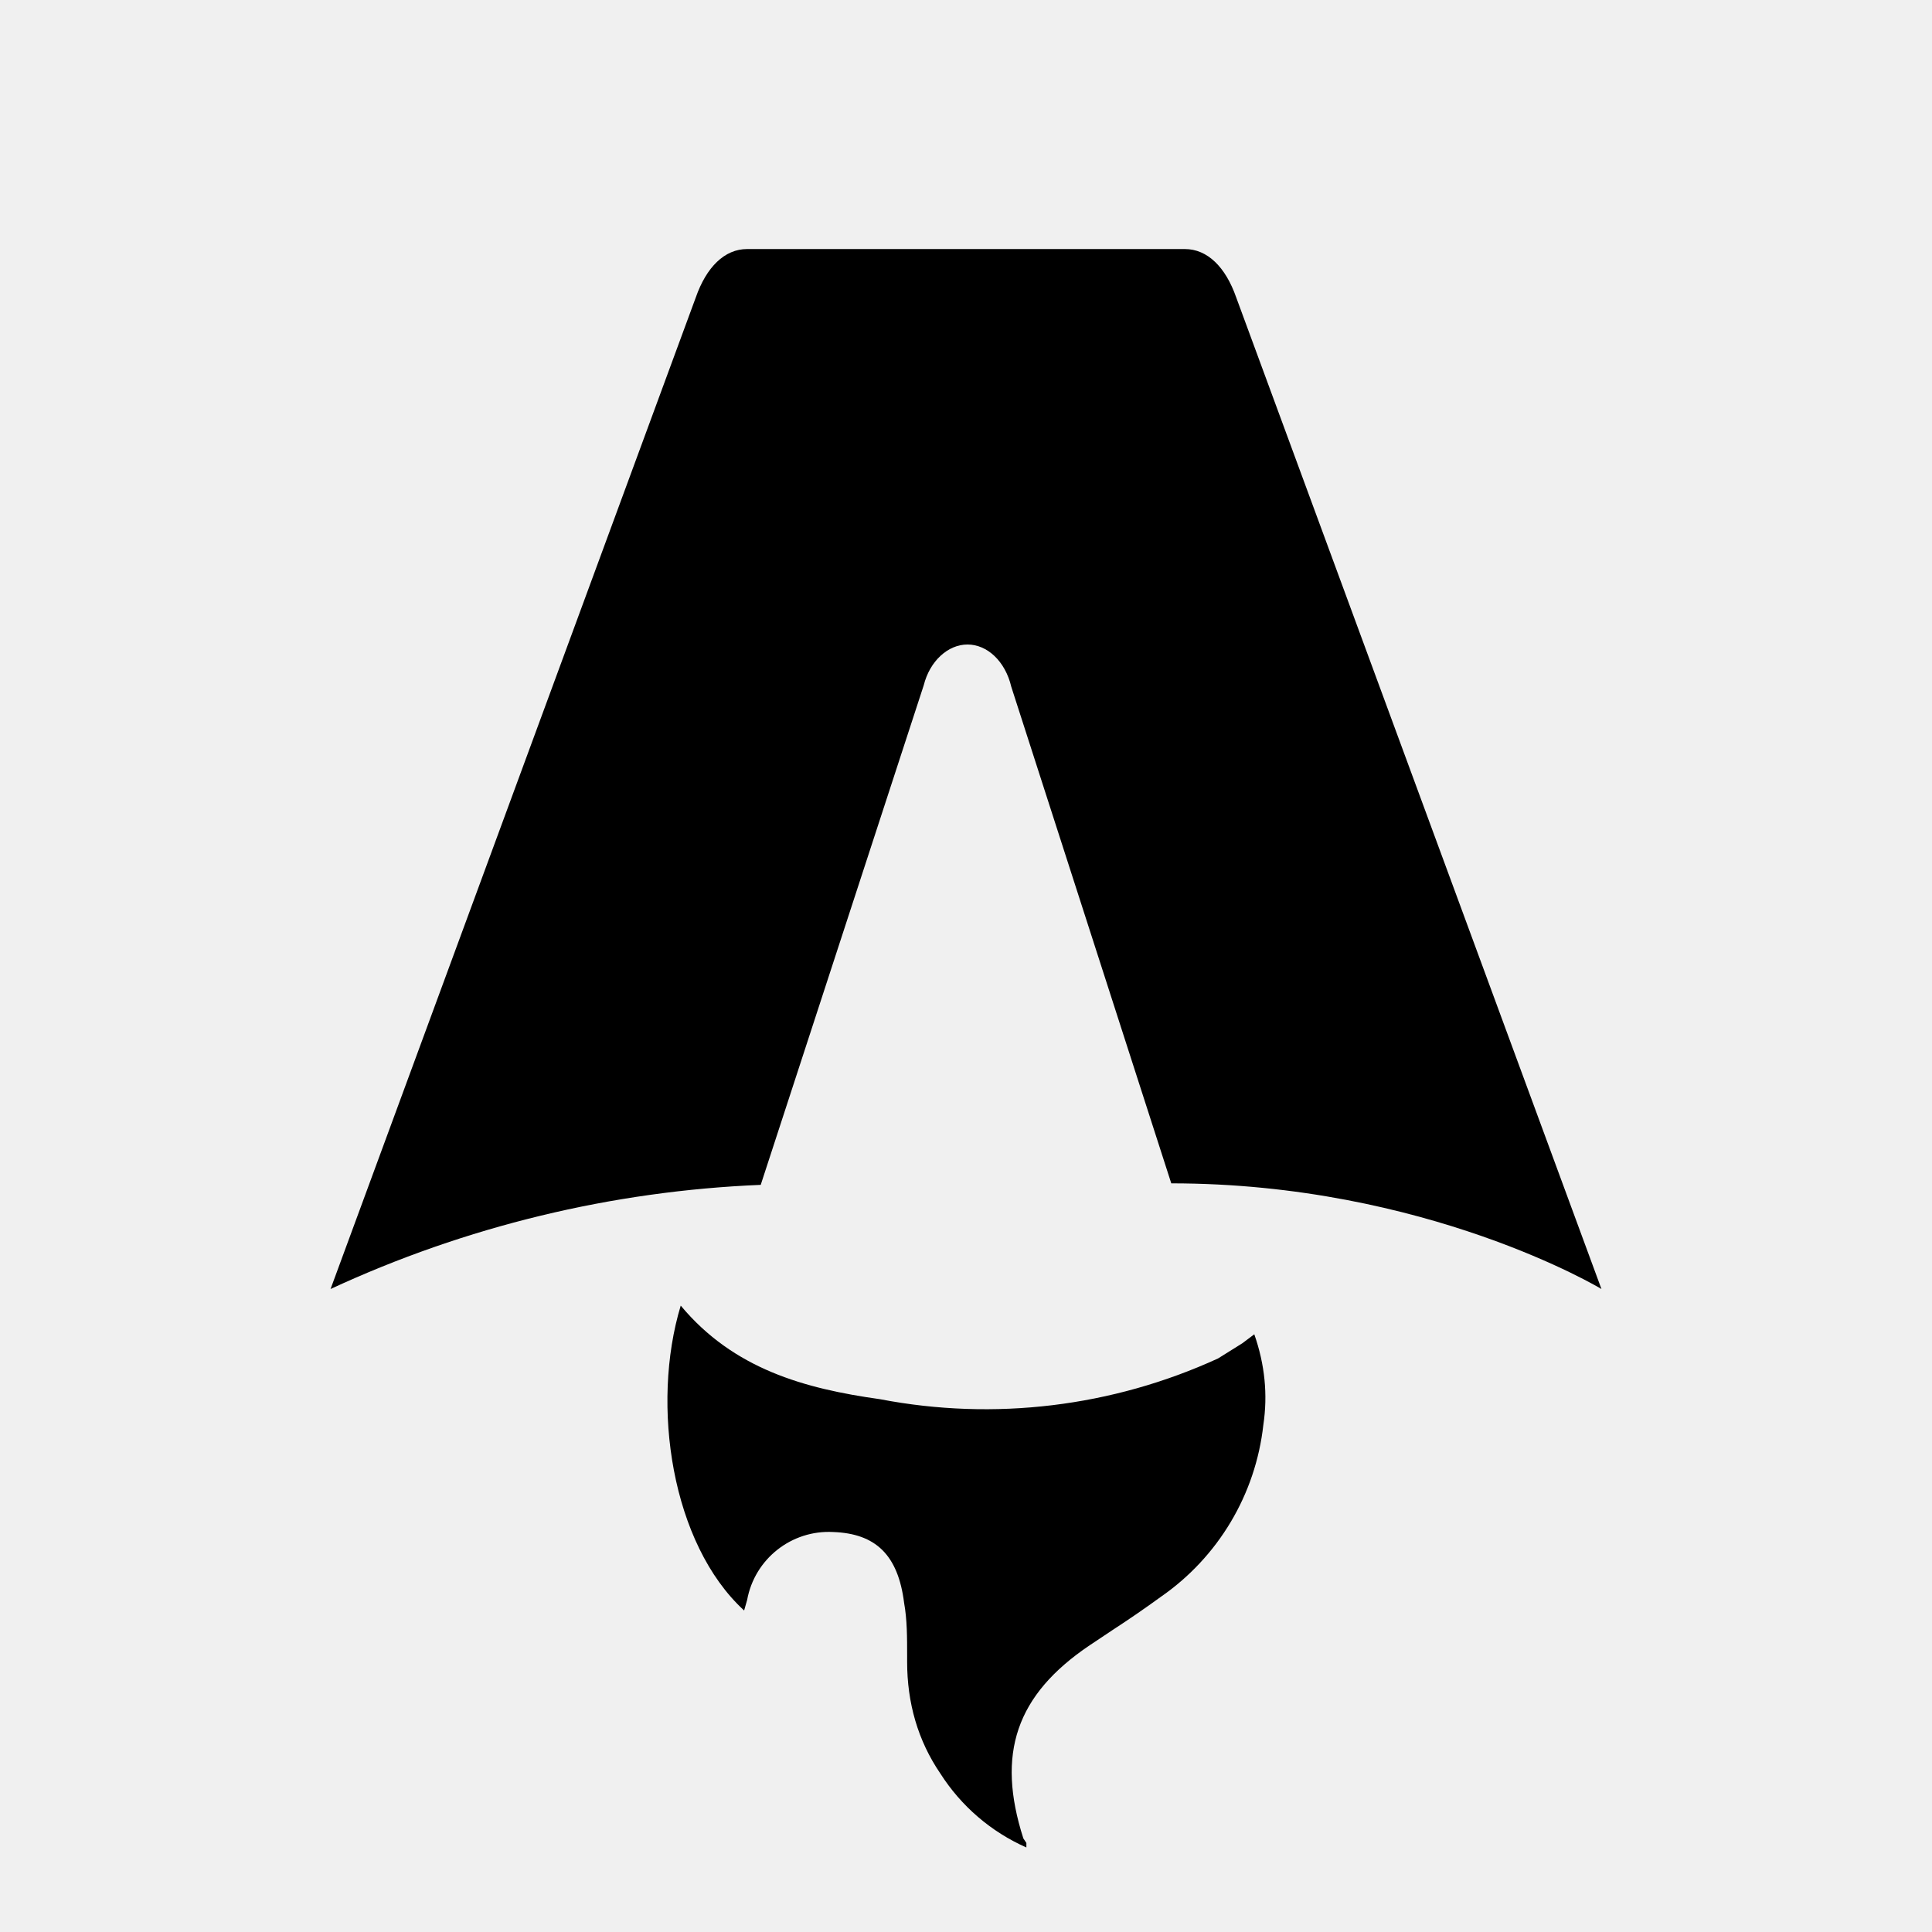
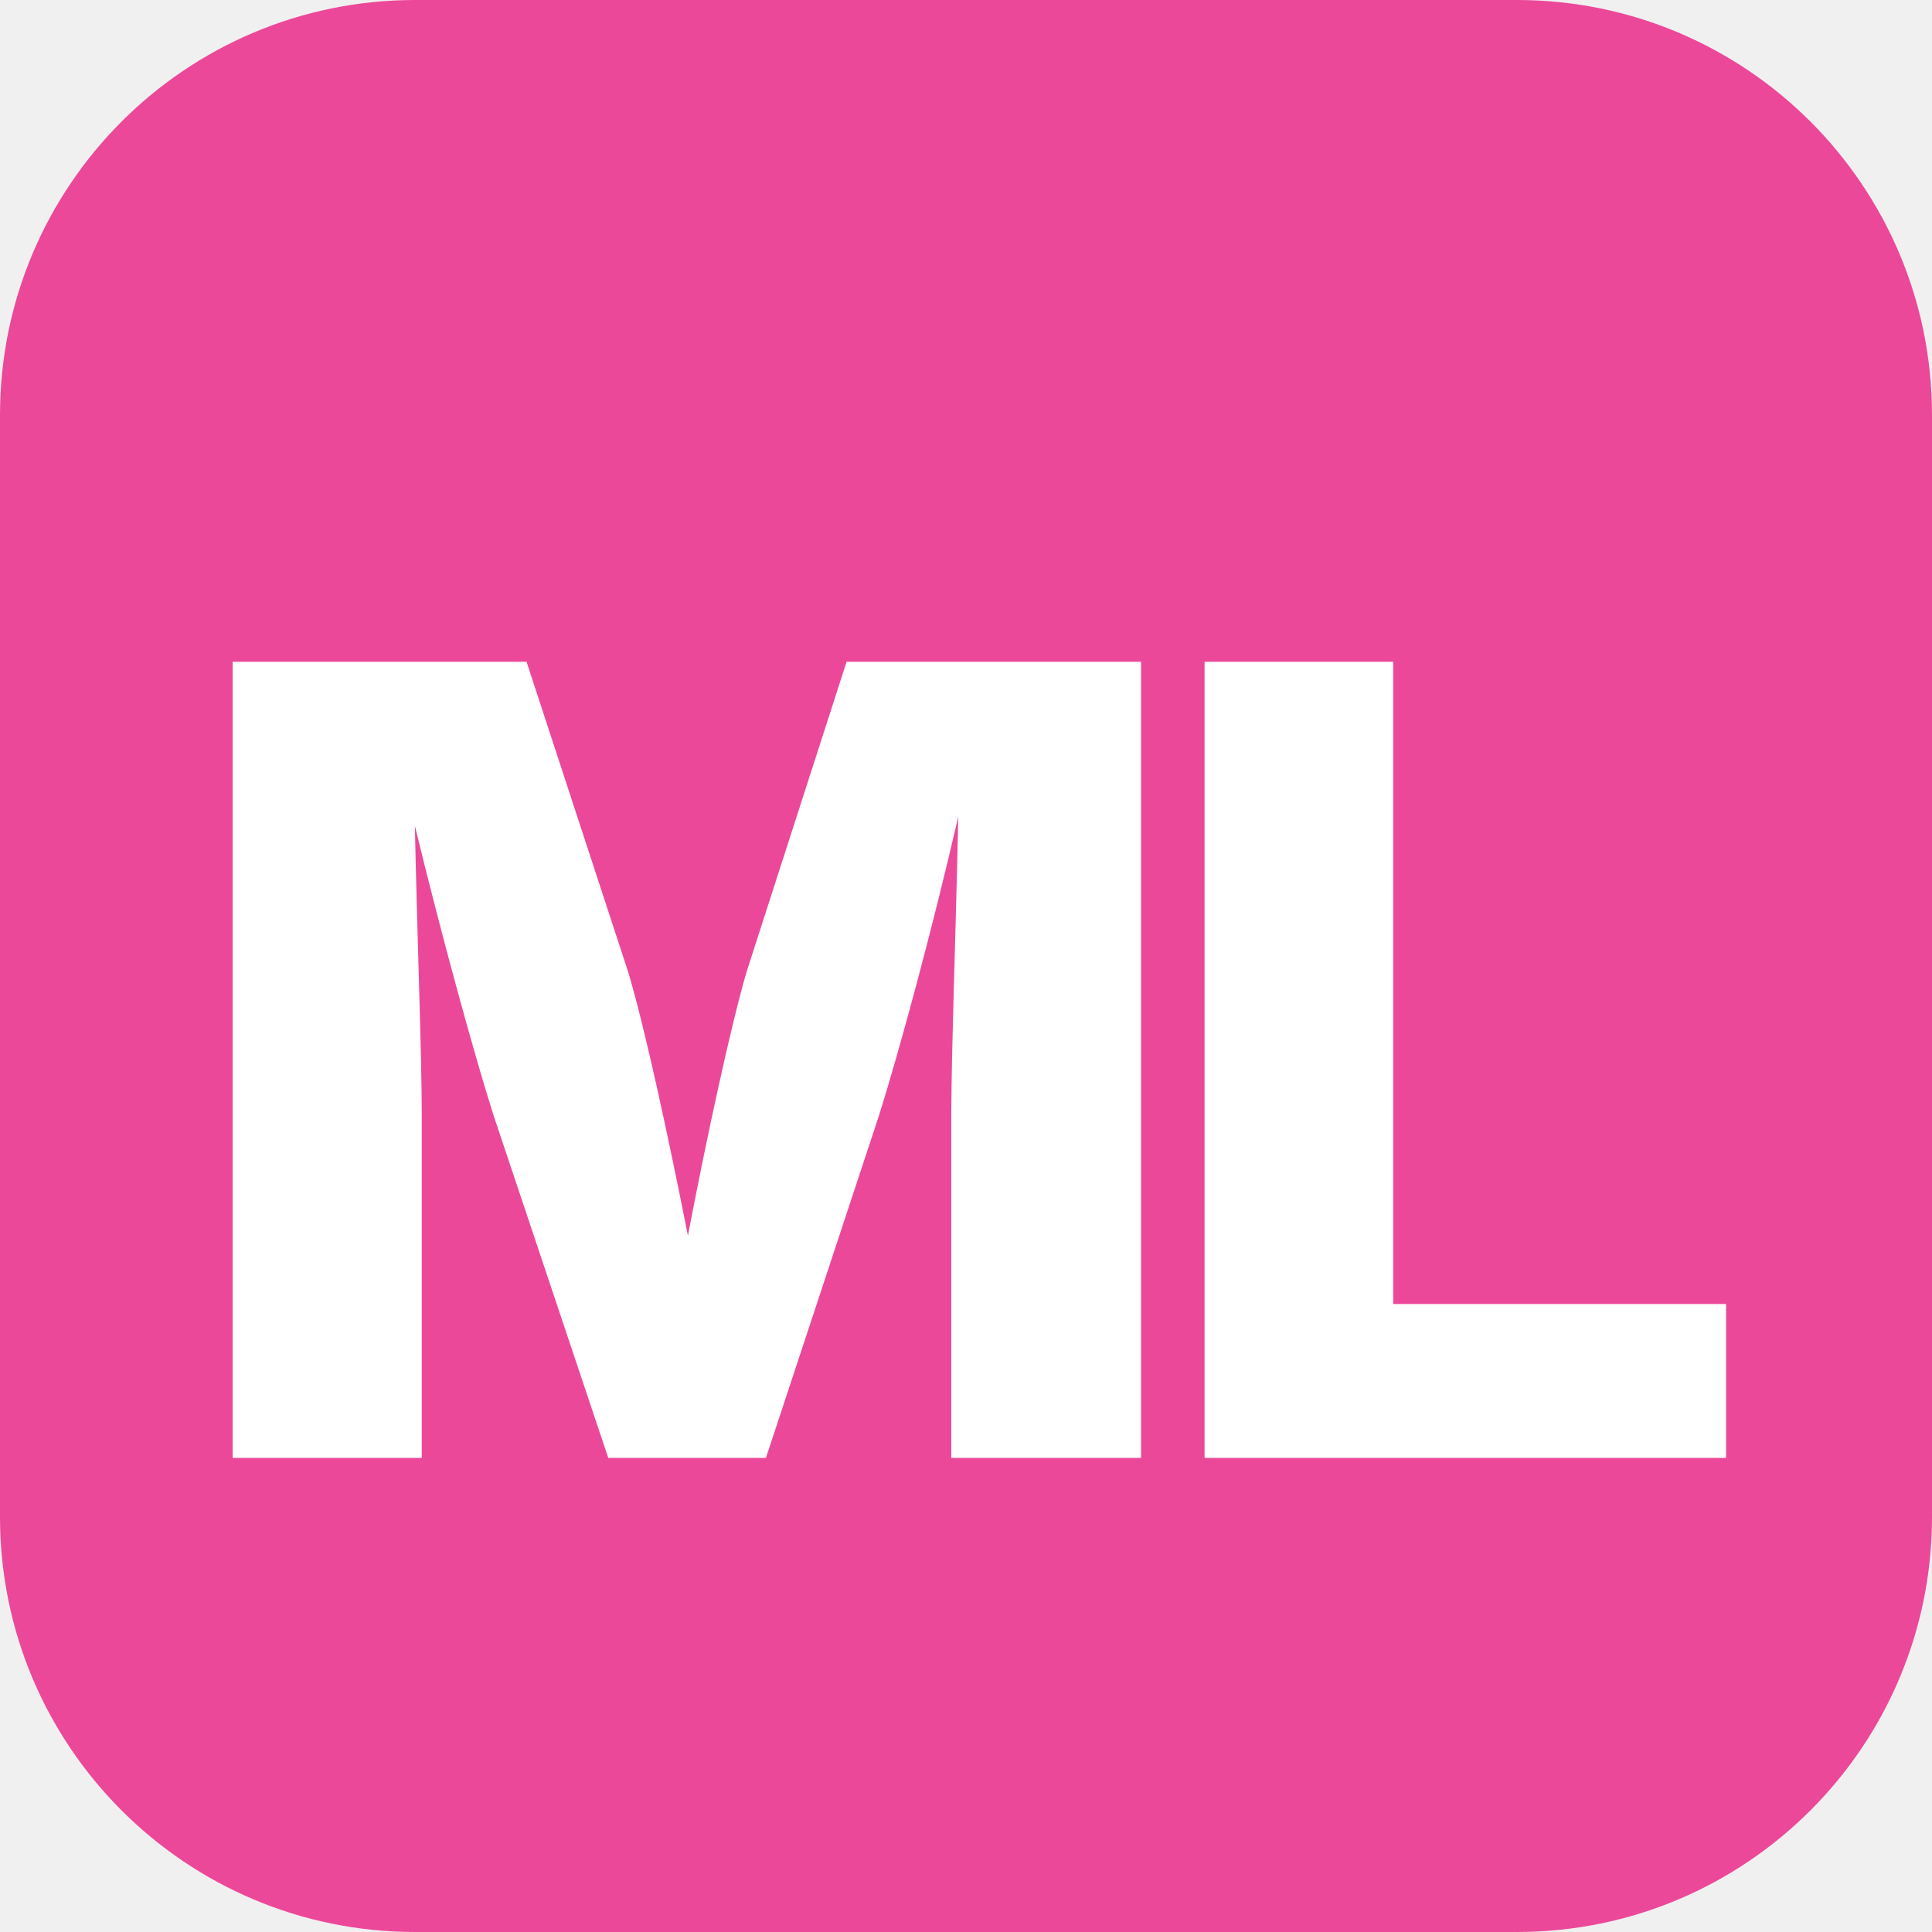
- <svg xmlns="http://www.w3.org/2000/svg" fill="none" viewBox="0 0 128 128">
-   <path d="M50.4 78.5a75.1 75.1 0 0 0-28.5 6.9l24.2-65.7c.7-2 1.9-3.2 3.4-3.2h29c1.5 0 2.7 1.2 3.4 3.2l24.2 65.7s-11.6-7-28.5-7L67 45.5c-.4-1.7-1.6-2.8-2.9-2.8-1.3 0-2.5 1.1-2.9 2.7L50.4 78.5Zm-1.1 28.2Zm-4.2-20.2c-2 6.6-.6 15.8 4.2 20.2a17.5 17.5 0 0 1 .2-.7 5.5 5.5 0 0 1 5.7-4.5c2.8.1 4.3 1.5 4.7 4.7.2 1.1.2 2.3.2 3.5v.4c0 2.7.7 5.2 2.2 7.4a13 13 0 0 0 5.7 4.9v-.3l-.2-.3c-1.8-5.6-.5-9.5 4.4-12.8l1.5-1a73 73 0 0 0 3.2-2.2 16 16 0 0 0 6.8-11.4c.3-2 .1-4-.6-6l-.8.6-1.6 1a37 37 0 0 1-22.4 2.7c-5-.7-9.7-2-13.2-6.2Z" />
-   <style>
-         path { fill: #000; }
-         @media (prefers-color-scheme: dark) {
-             path { fill: #FFF; }
-         }
-     </style>
+ <svg xmlns="http://www.w3.org/2000/svg" viewBox="0 0 512 512">
+   <rect width="512" height="512" rx="110" fill="#ec4899" />
+   <text x="50%" y="54%" text-anchor="middle" dominant-baseline="middle" fill="#ffffff" font-family="Inter, Arial, Helvetica, sans-serif" font-size="290" font-weight="800" letter-spacing="-16">
+     ML
+   </text>
</svg>
